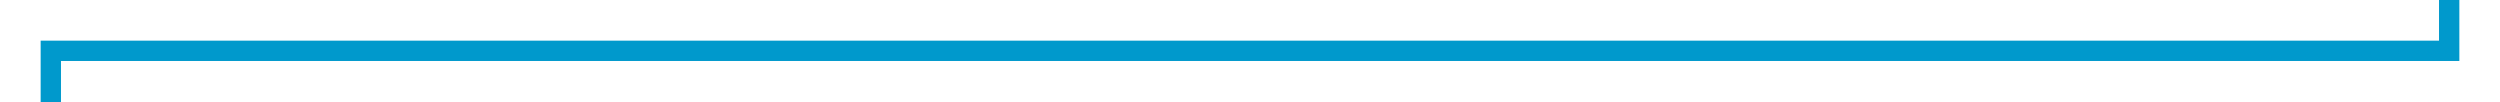
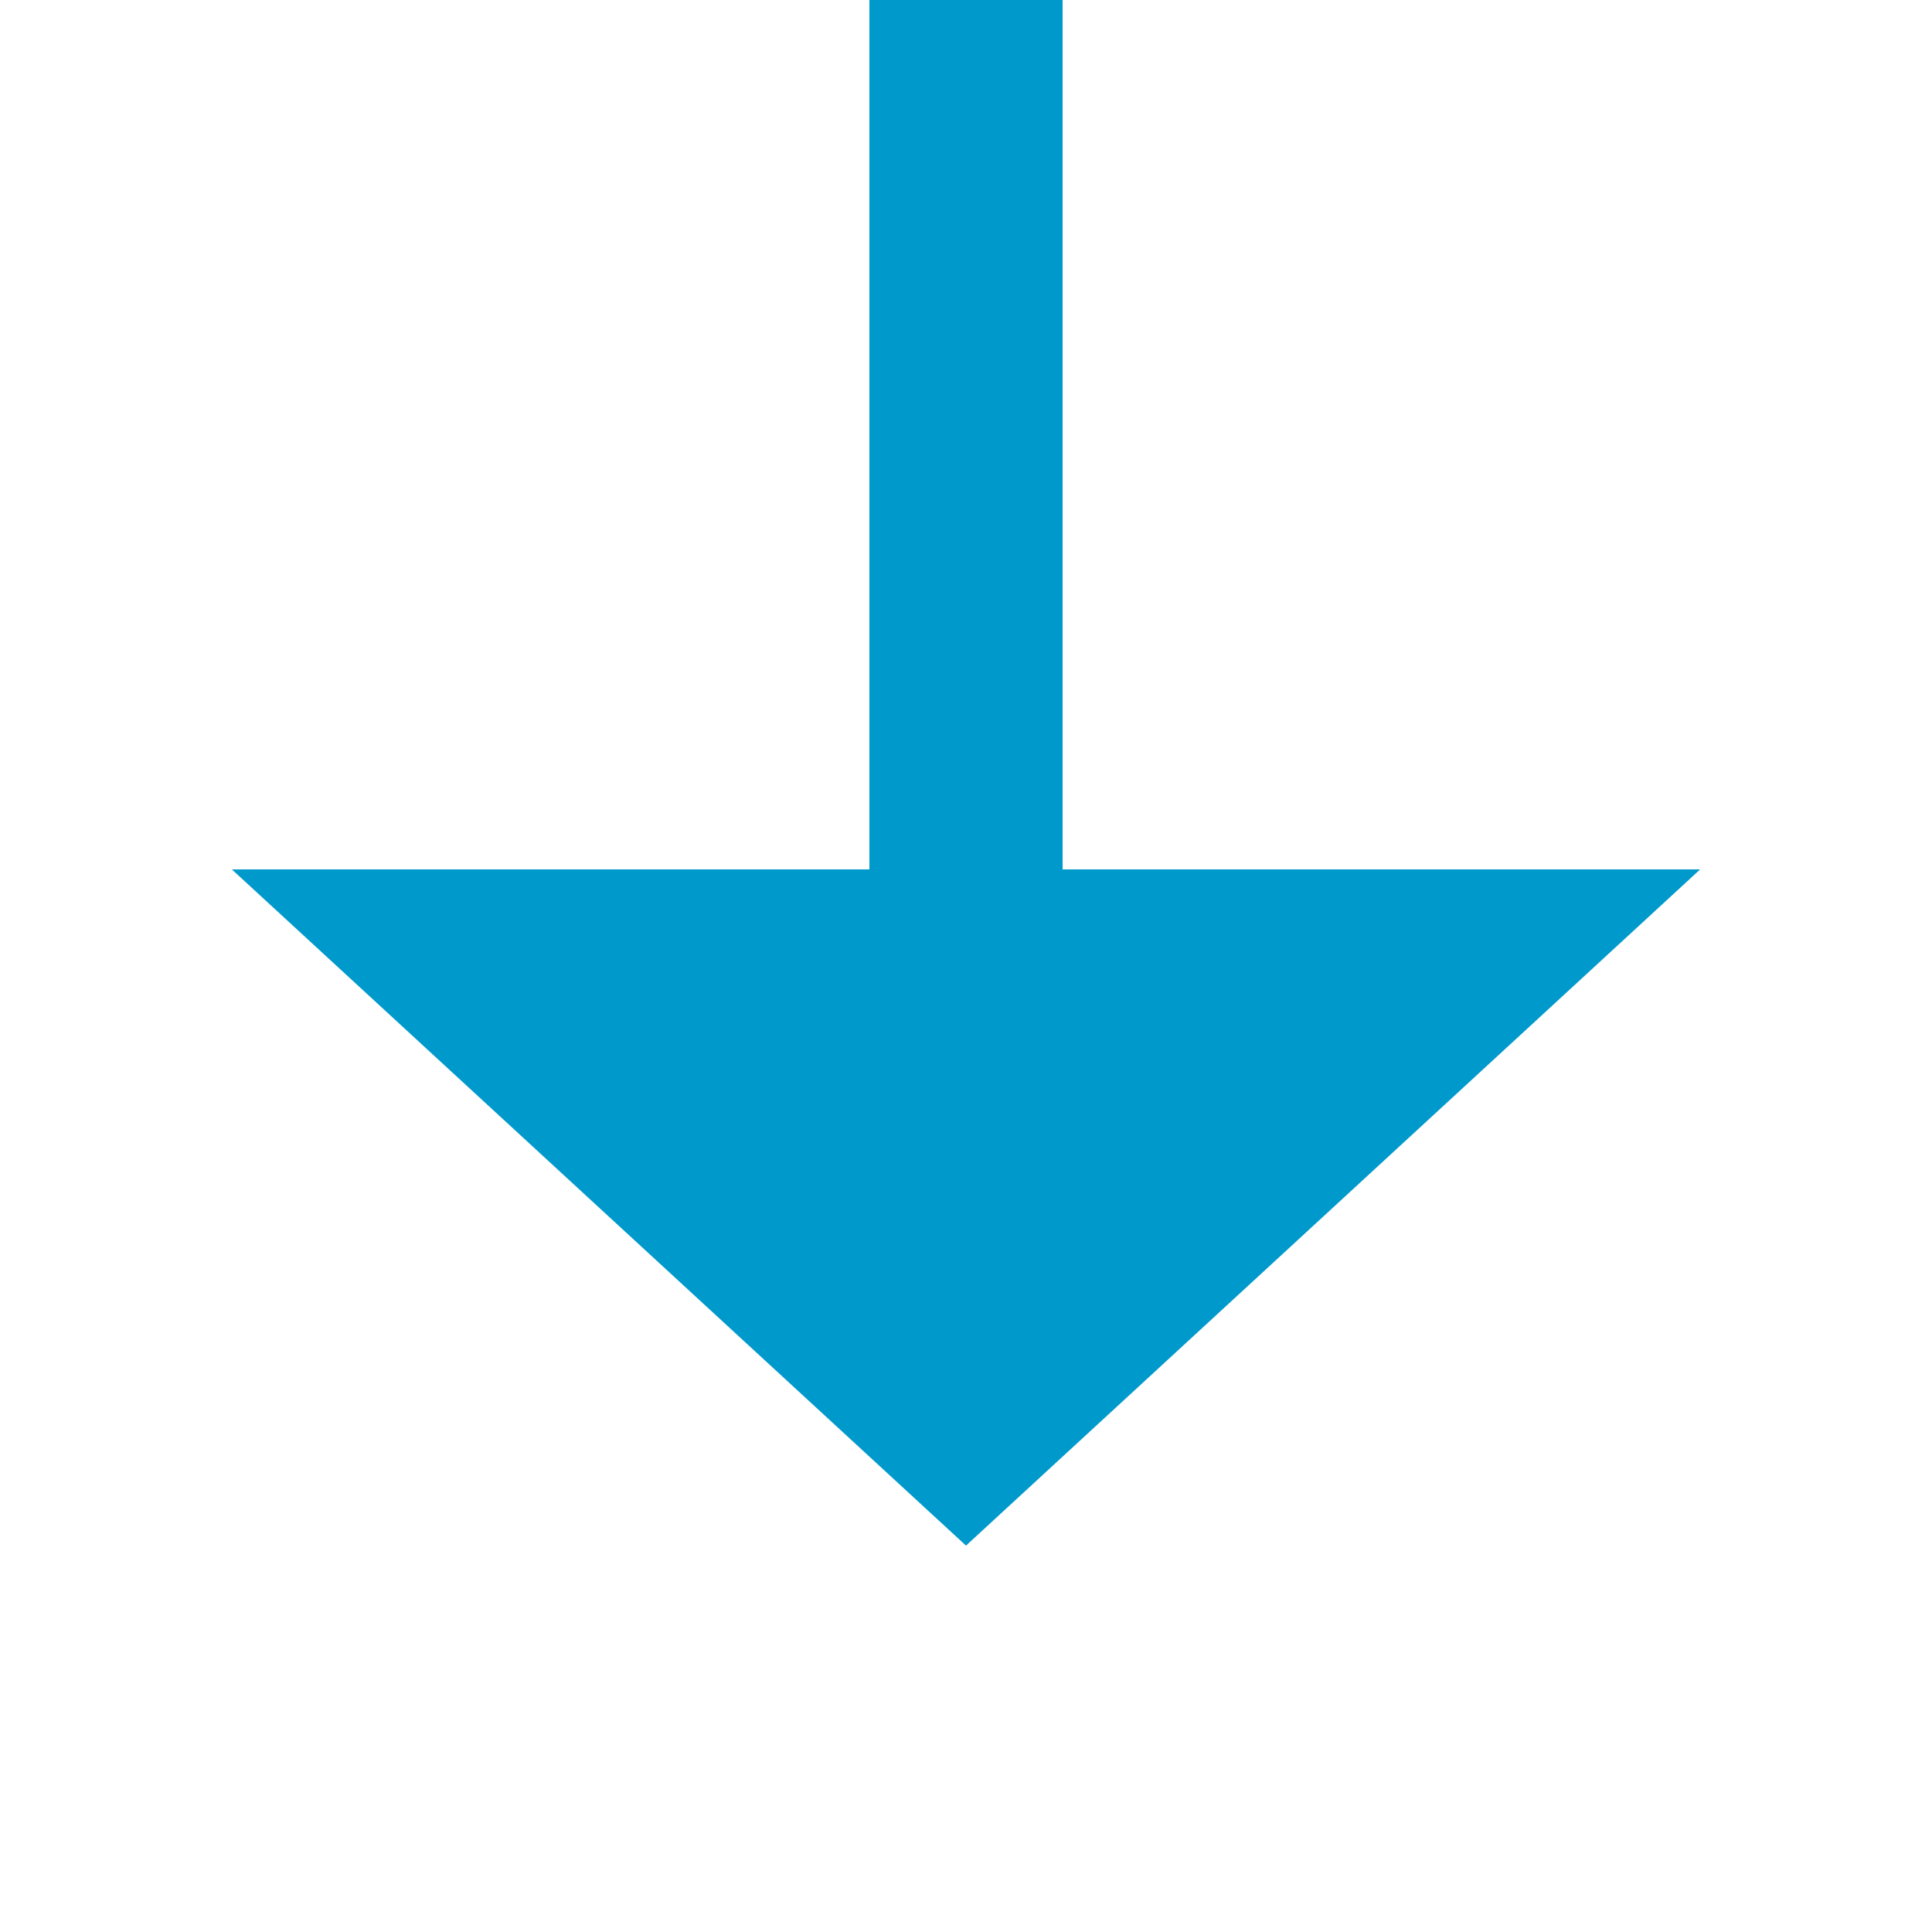
- <svg xmlns="http://www.w3.org/2000/svg" version="1.1" width="246px" height="10px" preserveAspectRatio="xMinYMid meet" viewBox="128 1479  246 8">
-   <path d="M 369 1332  L 369 1483  L 133 1483  L 133 1532  " stroke-width="2" stroke="#0099cc" fill="none" />
-   <path d="M 125.4 1531  L 133 1538  L 140.6 1531  L 125.4 1531  Z " fill-rule="nonzero" fill="#0099cc" stroke="none" />
+ <svg xmlns="http://www.w3.org/2000/svg" version="1.1" width="20px" height="20px" preserveAspectRatio="xMinYMid meet" viewBox="123 987  20 18">
+   <path d="M 133 957  L 133 996  " stroke-width="2" stroke="#0099cc" fill="none" />
+   <path d="M 125.4 995  L 133 1002  L 140.6 995  L 125.4 995  Z " fill-rule="nonzero" fill="#0099cc" stroke="none" />
</svg>
